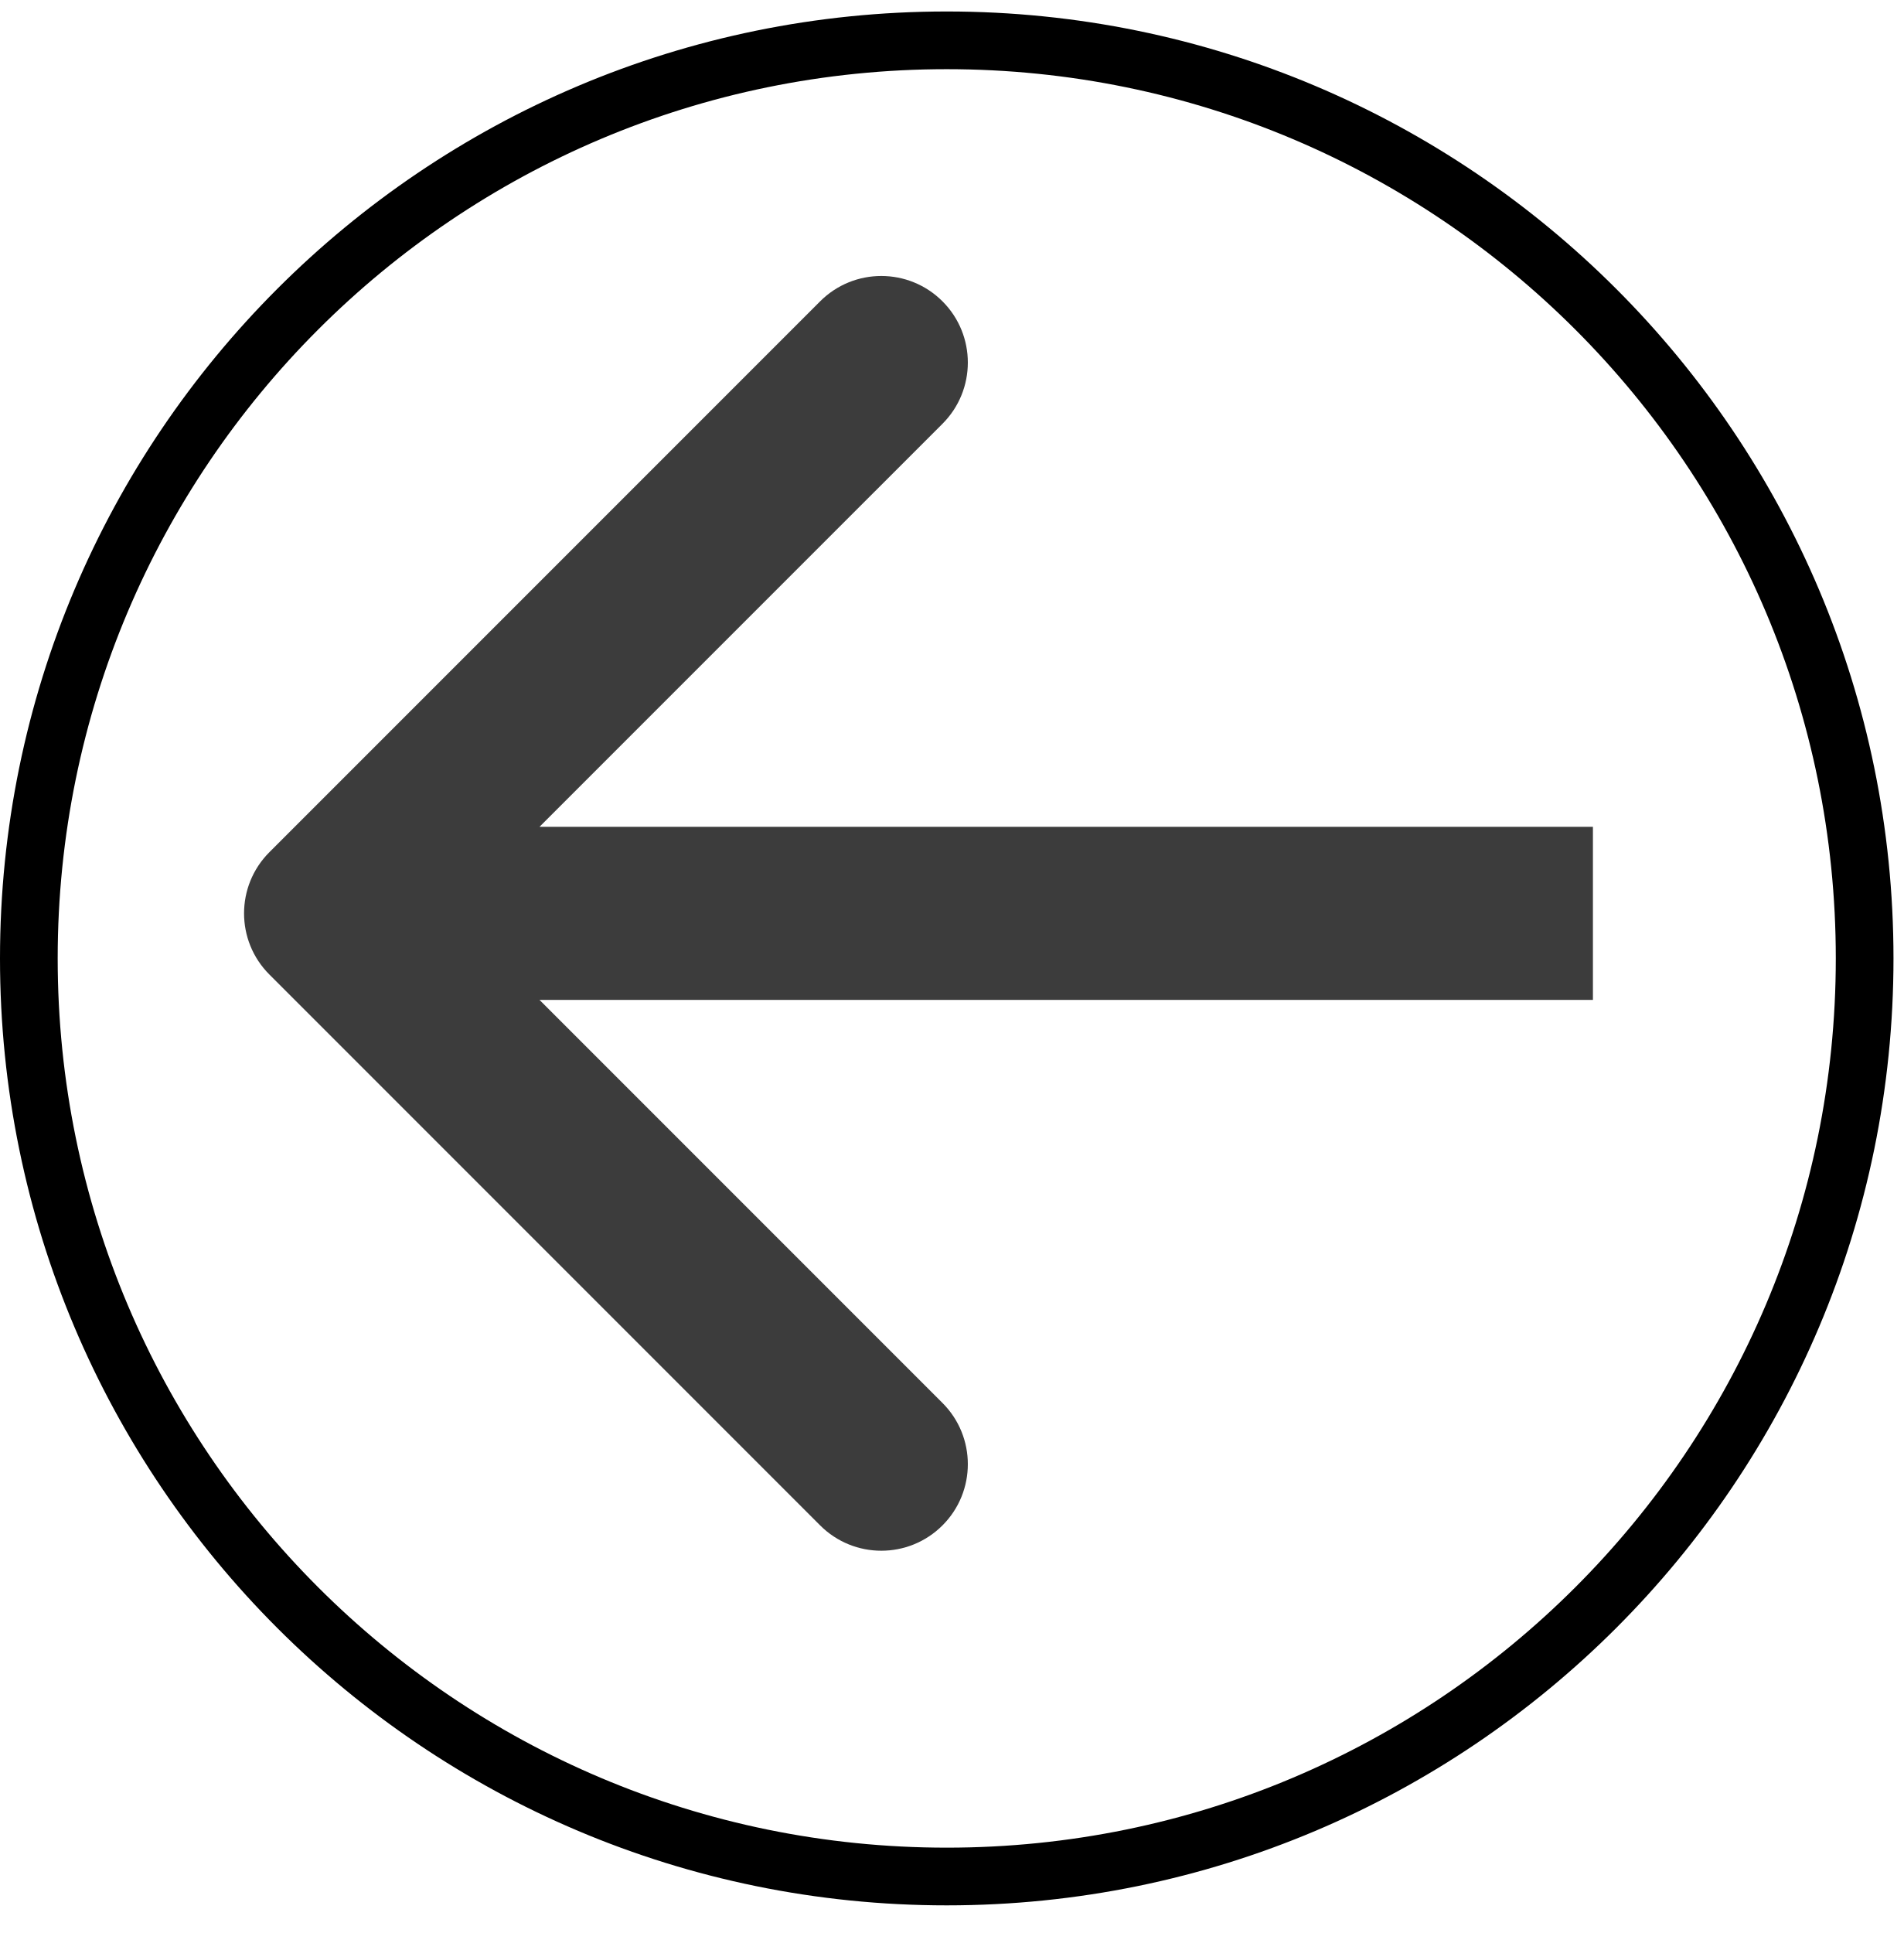
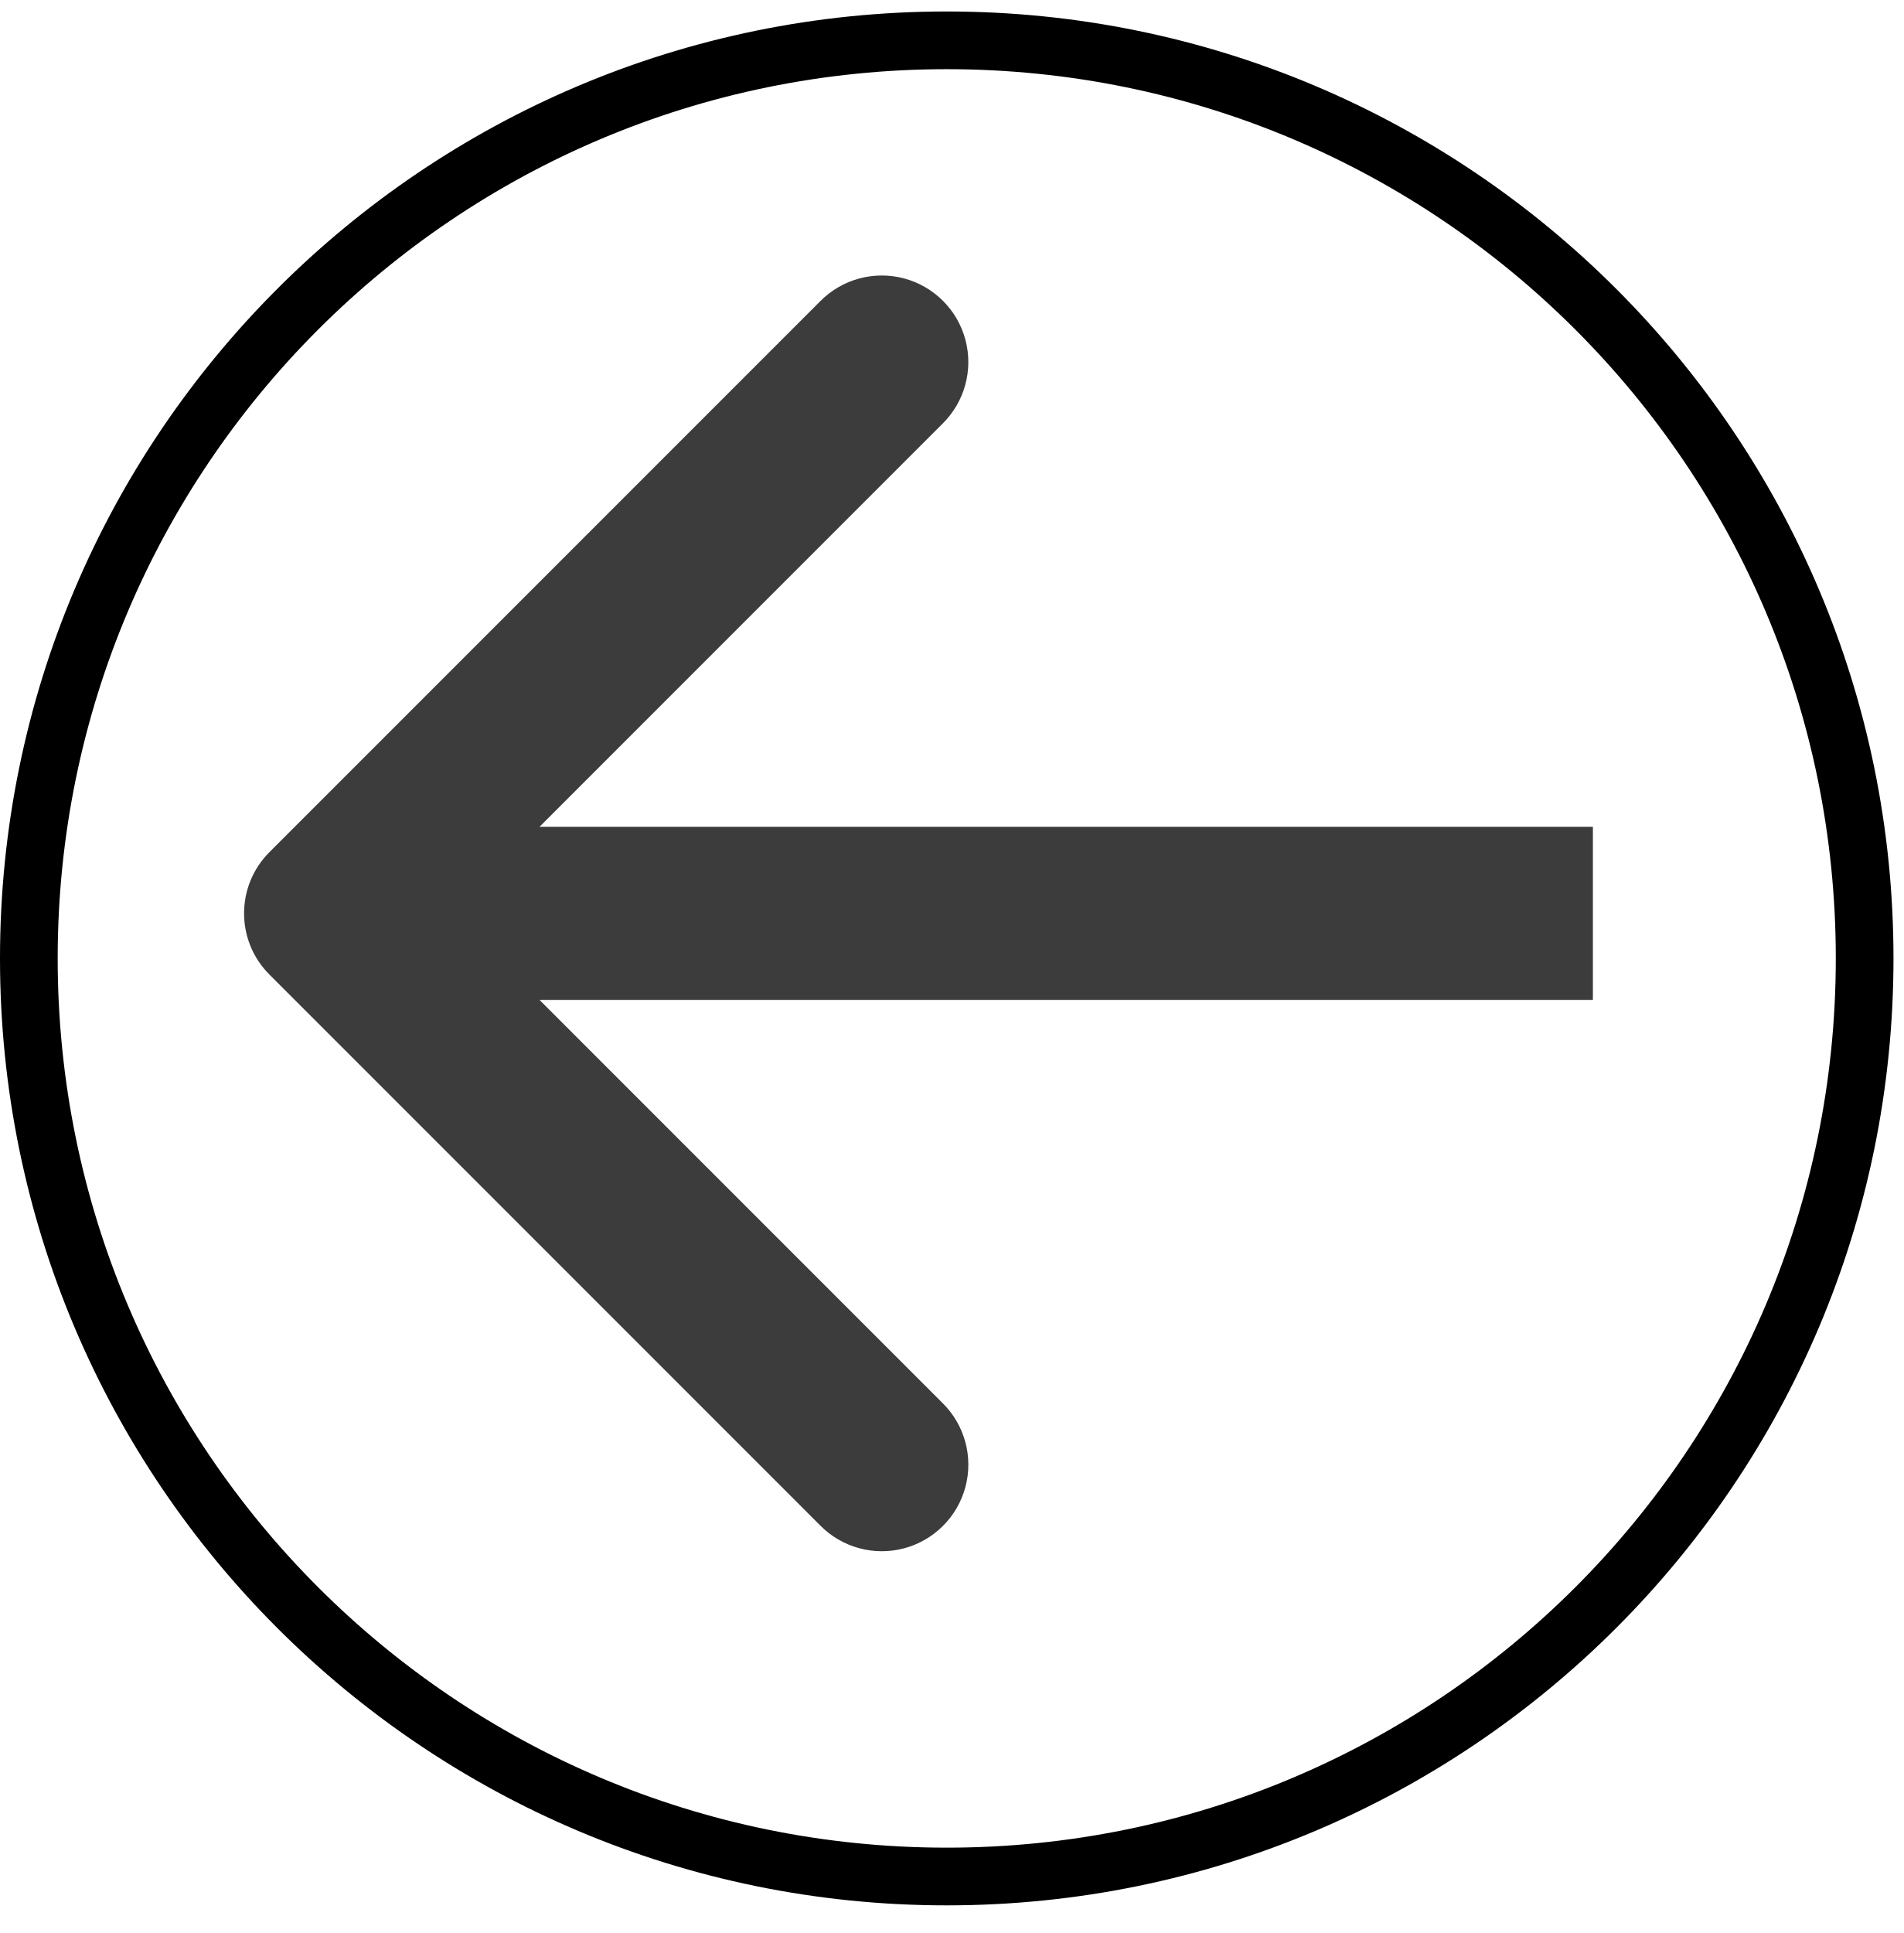
- <svg xmlns="http://www.w3.org/2000/svg" width="66" height="67" viewBox="0 0 66 67" fill="none">
-   <circle cx="32.822" cy="33.22" r="31.822" stroke="black" stroke-width="2" />
-   <path d="M9.34 29.537C8.168 30.709 8.168 32.608 9.34 33.779L28.432 52.871C29.604 54.043 31.503 54.043 32.675 52.871C33.846 51.7 33.846 49.8 32.675 48.629L15.704 31.658L32.675 14.688C33.846 13.516 33.846 11.617 32.675 10.445C31.503 9.273 29.604 9.273 28.432 10.445L9.34 29.537ZM55.224 28.658L11.461 28.658V34.658L55.224 34.658V28.658Z" fill="#3C3C3C" />
+ <svg xmlns="http://www.w3.org/2000/svg" width="66" height="67" fill="none">
+   <circle cx="32.822" cy="33.22" r="31.822" stroke="#000" stroke-width="2" />
+   <path d="M9.34 29.537a3 3 0 000 4.242l19.092 19.092a3 3 0 104.243-4.242l-16.971-16.97 16.97-16.971a3 3 0 10-4.242-4.243L9.34 29.537zm45.884-.879H11.46v6h43.763v-6z" fill="#3C3C3C" />
</svg>
